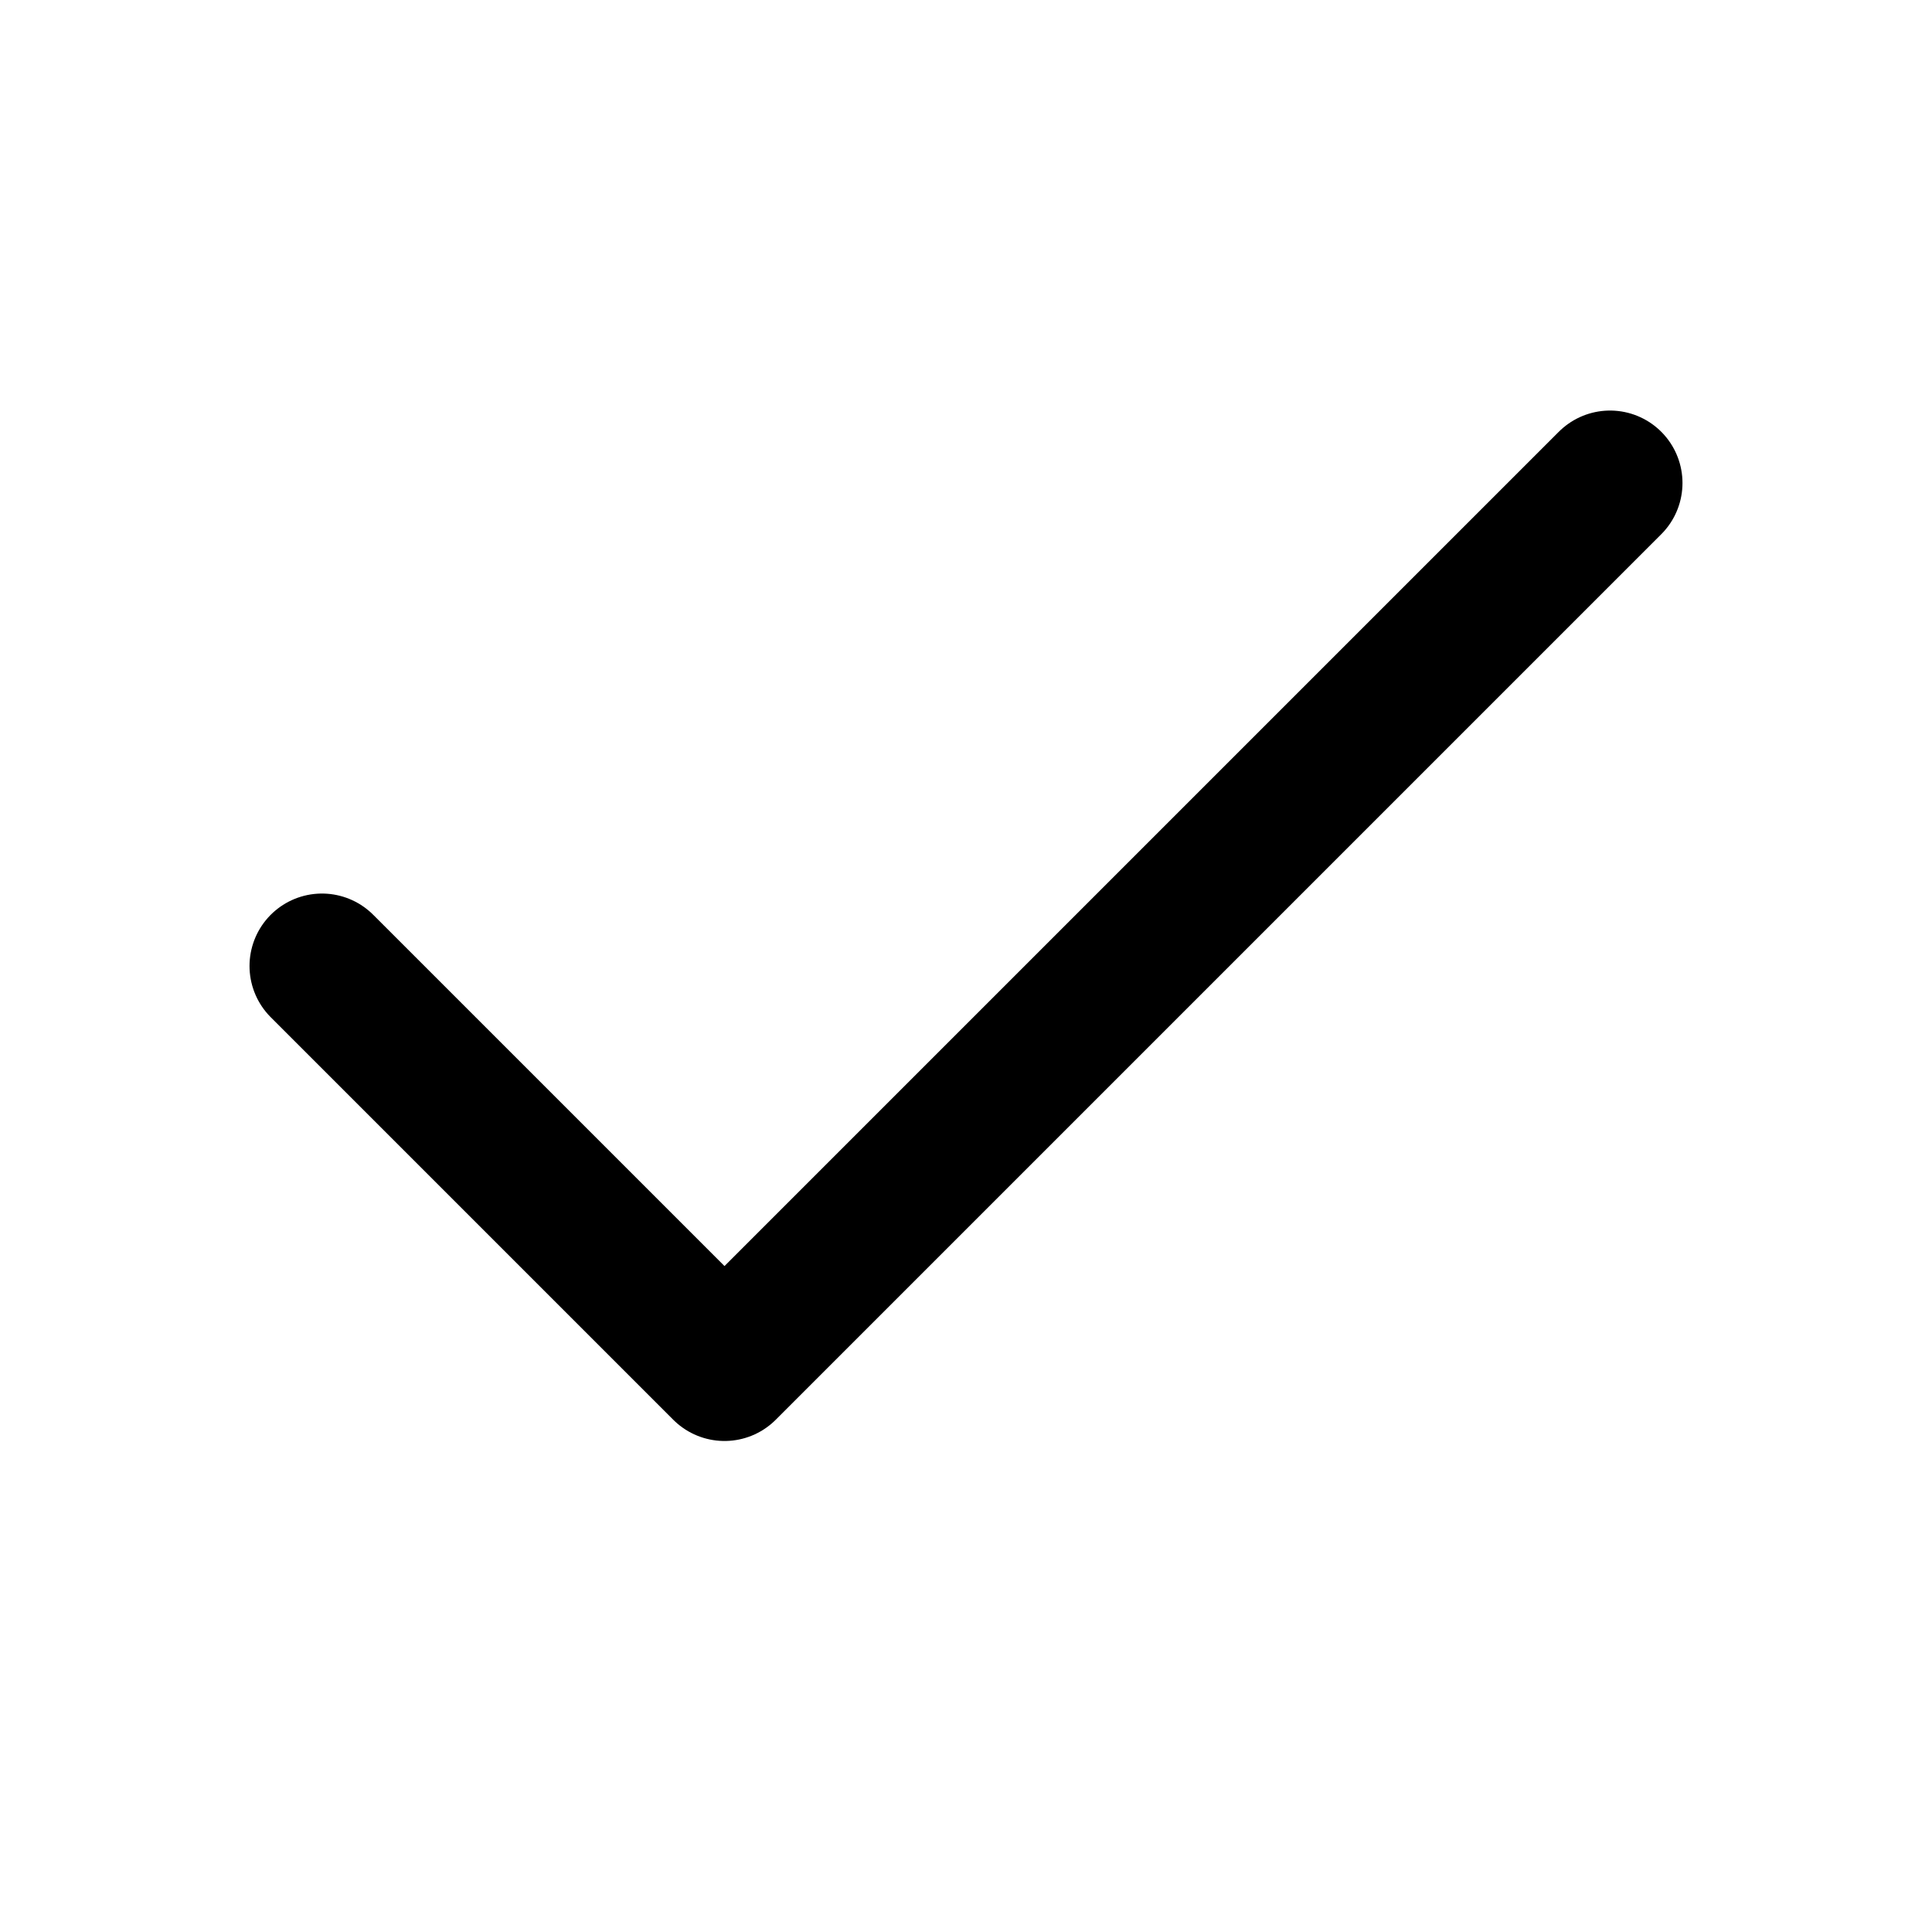
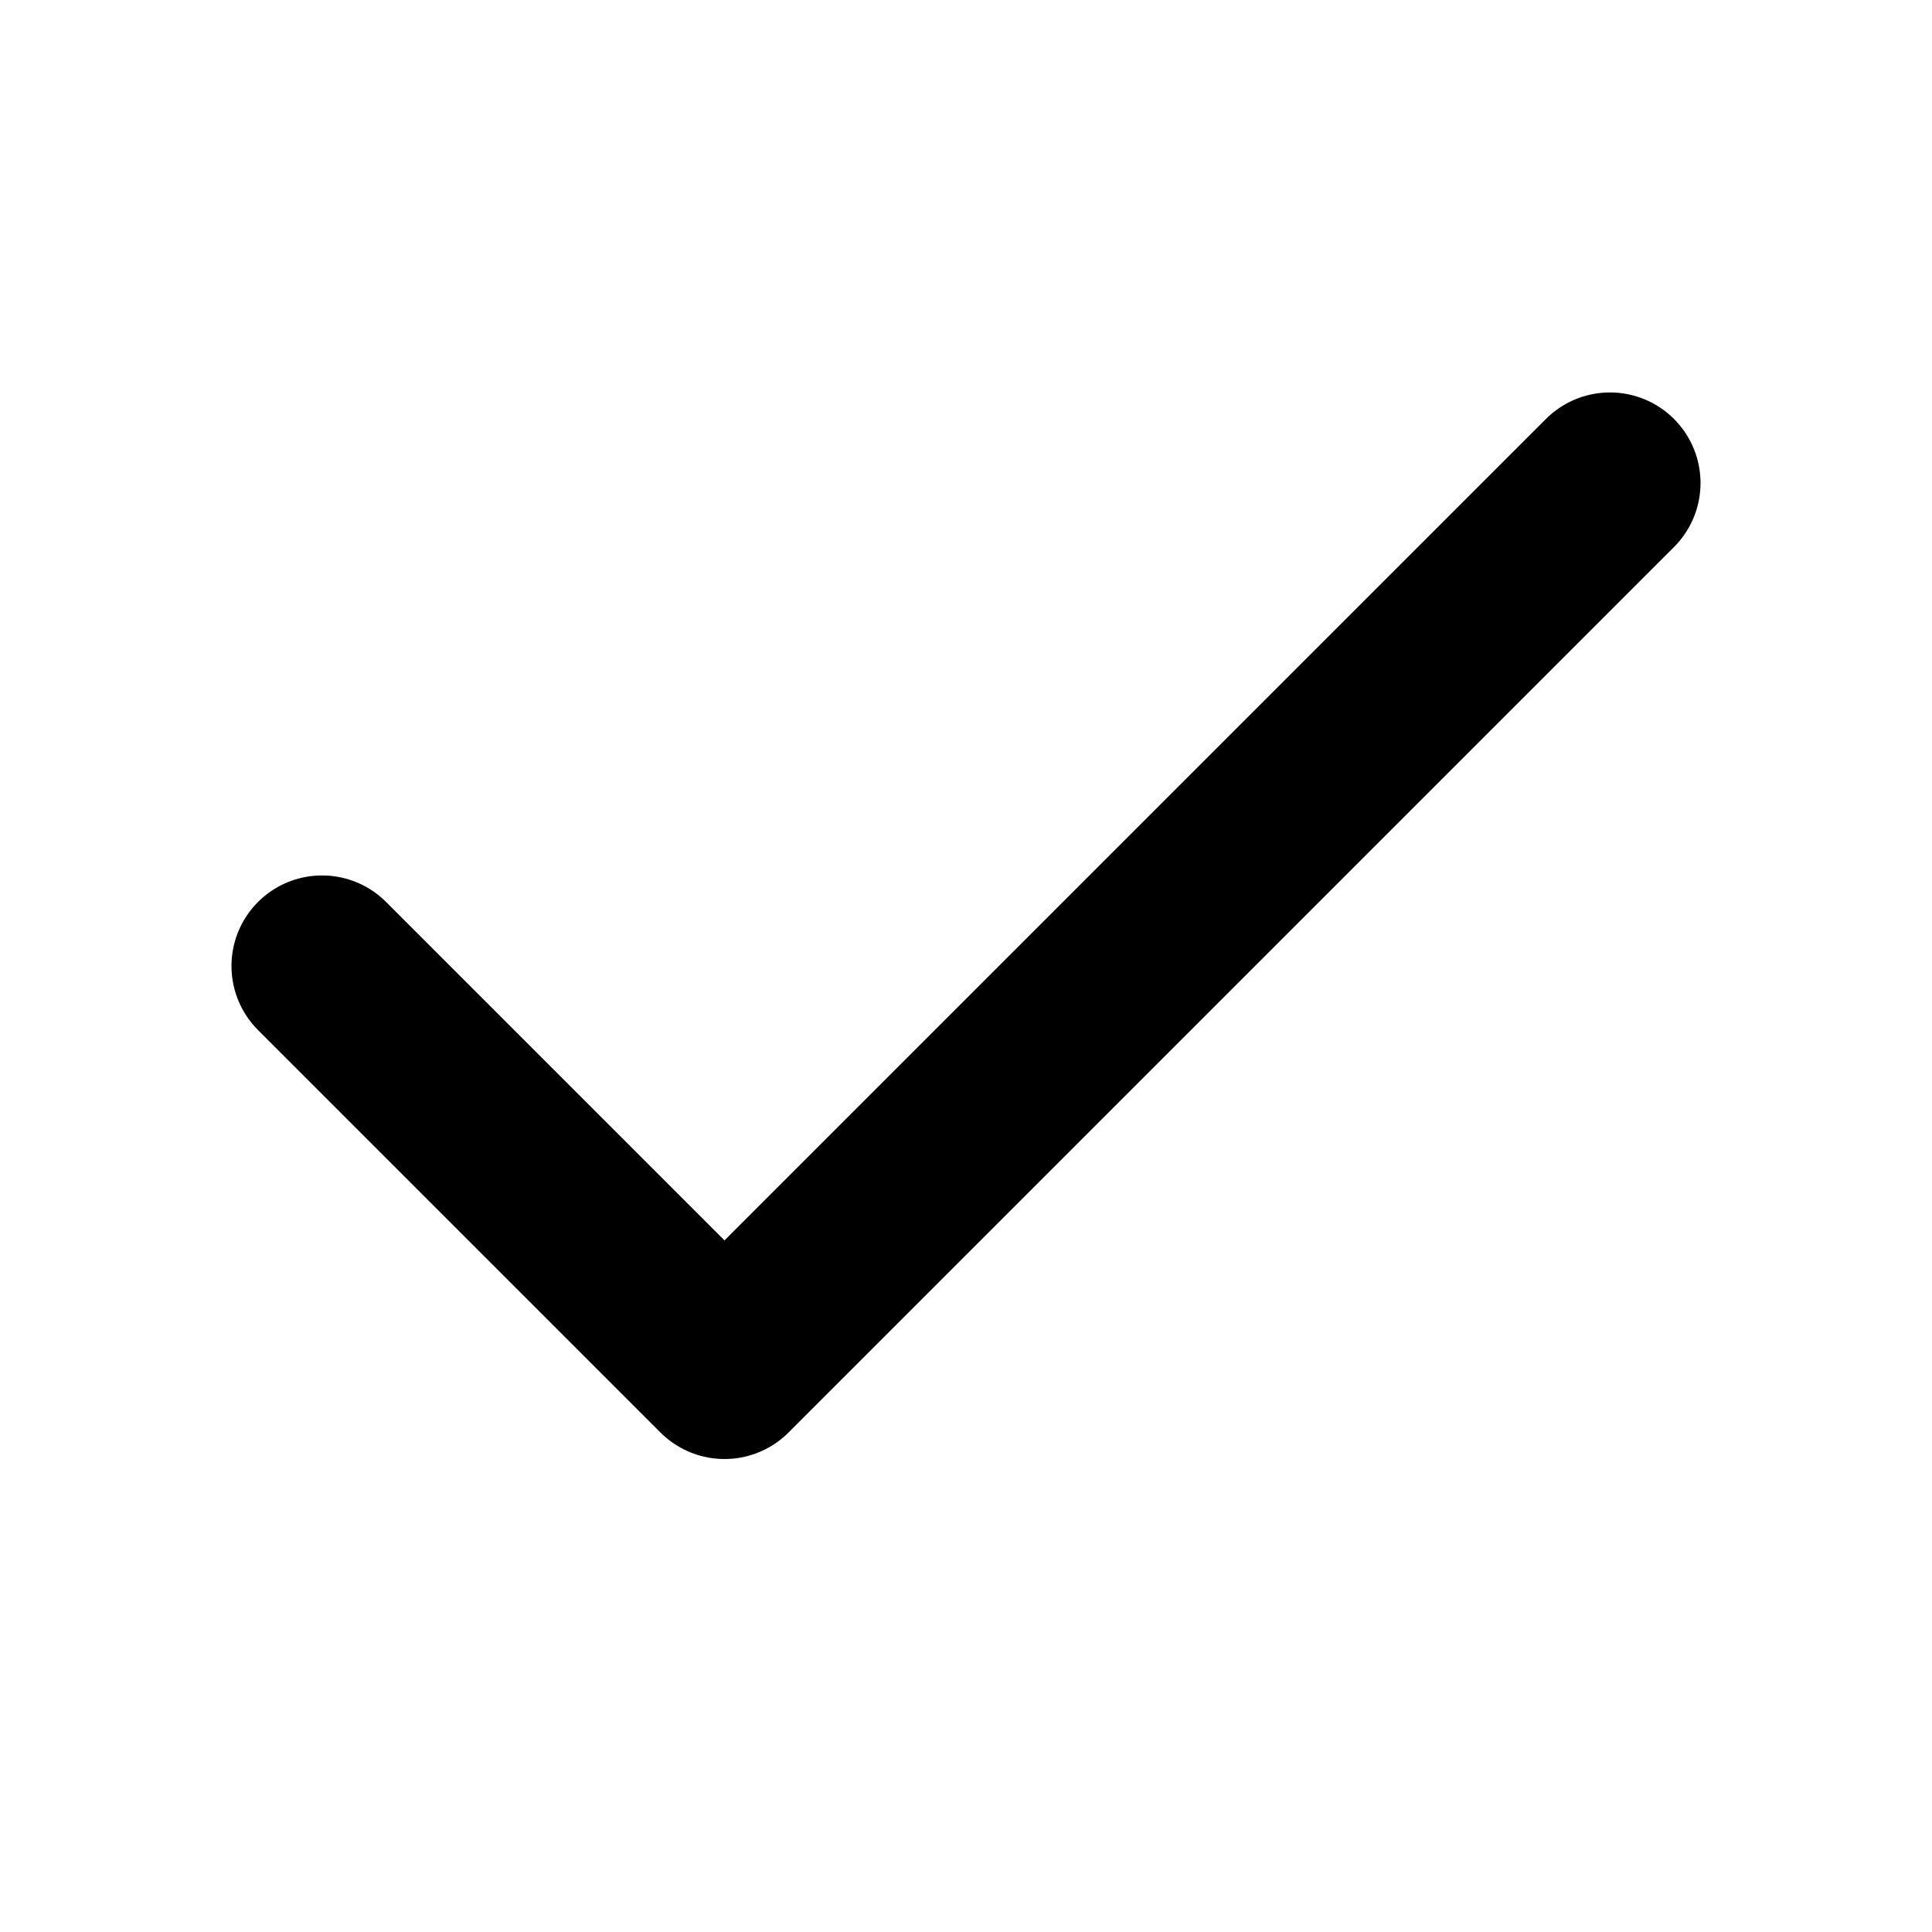
- <svg xmlns="http://www.w3.org/2000/svg" width="20" height="20" viewBox="0 0 20 20" fill="none">
-   <path d="M16.667 5L7.5 14.167L3.333 10" stroke="currentColor" stroke-width="1.5" stroke-linecap="round" stroke-linejoin="round" />
+ <svg xmlns="http://www.w3.org/2000/svg" width="16" height="16" viewBox="0 0 16 16" fill="none">
+   <path d="M13.333 4L6 11.333L2.667 8" stroke="currentColor" stroke-width="1.5" stroke-linecap="round" stroke-linejoin="round" />
</svg>
